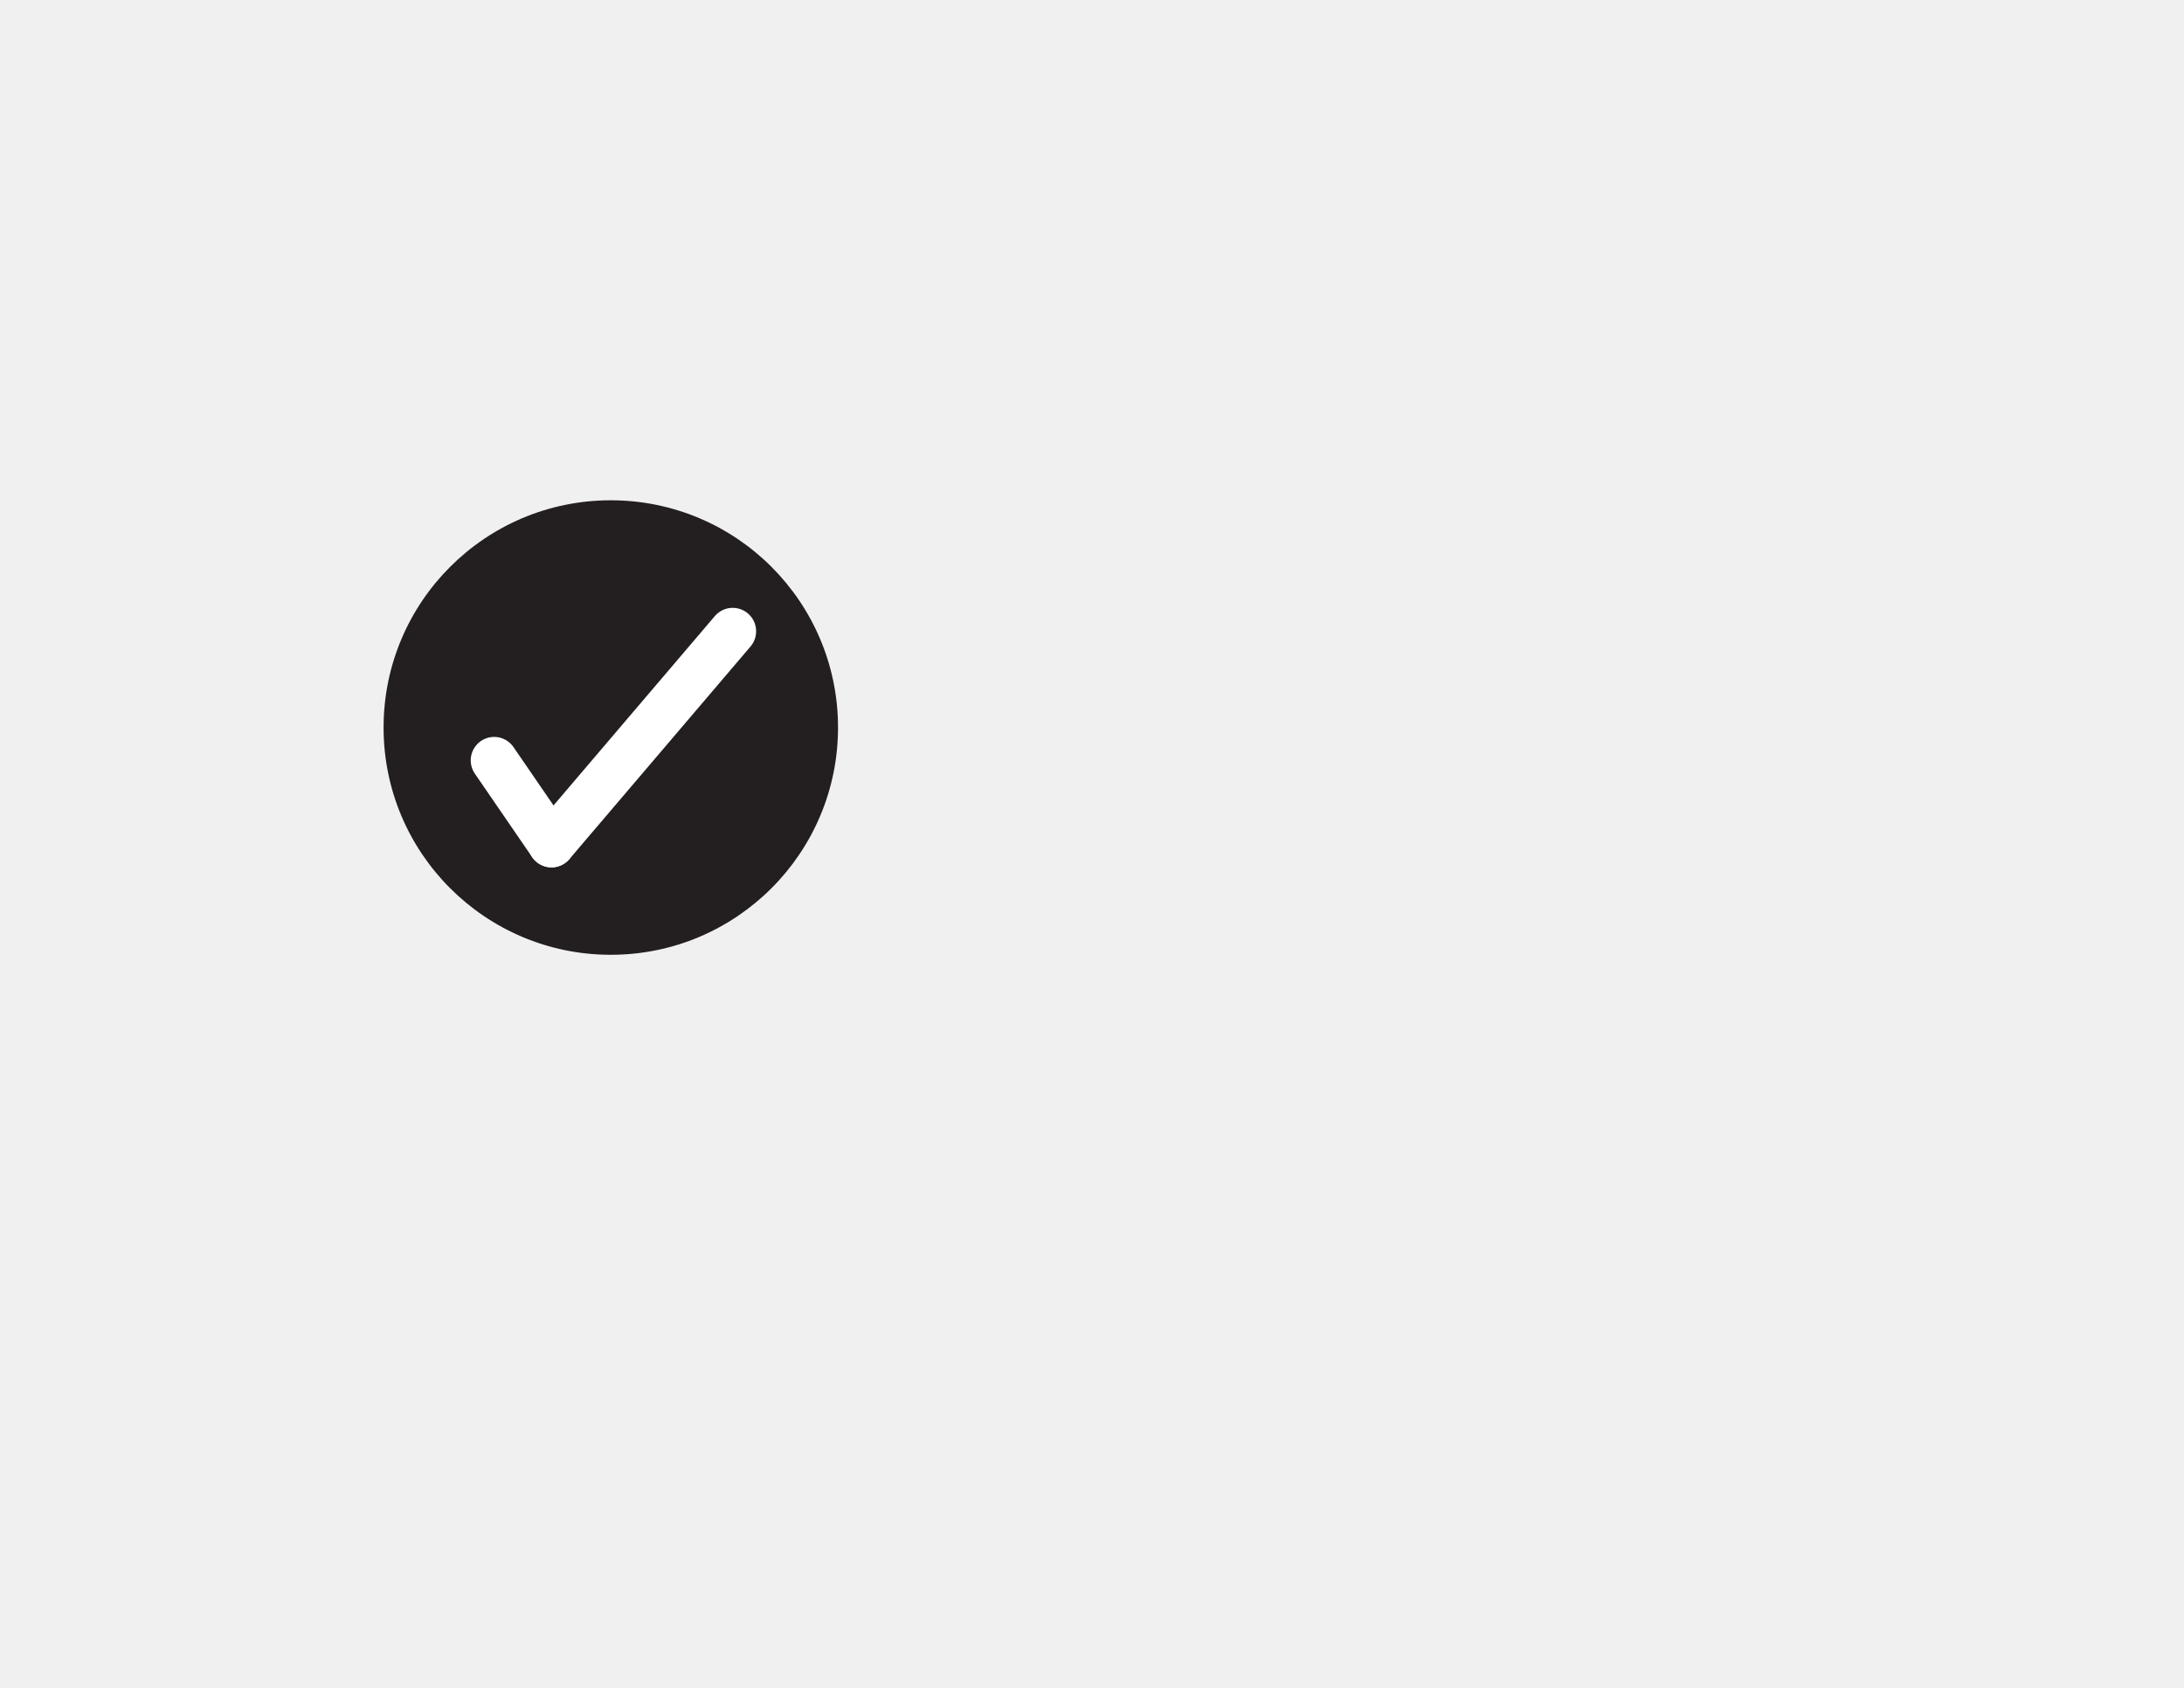
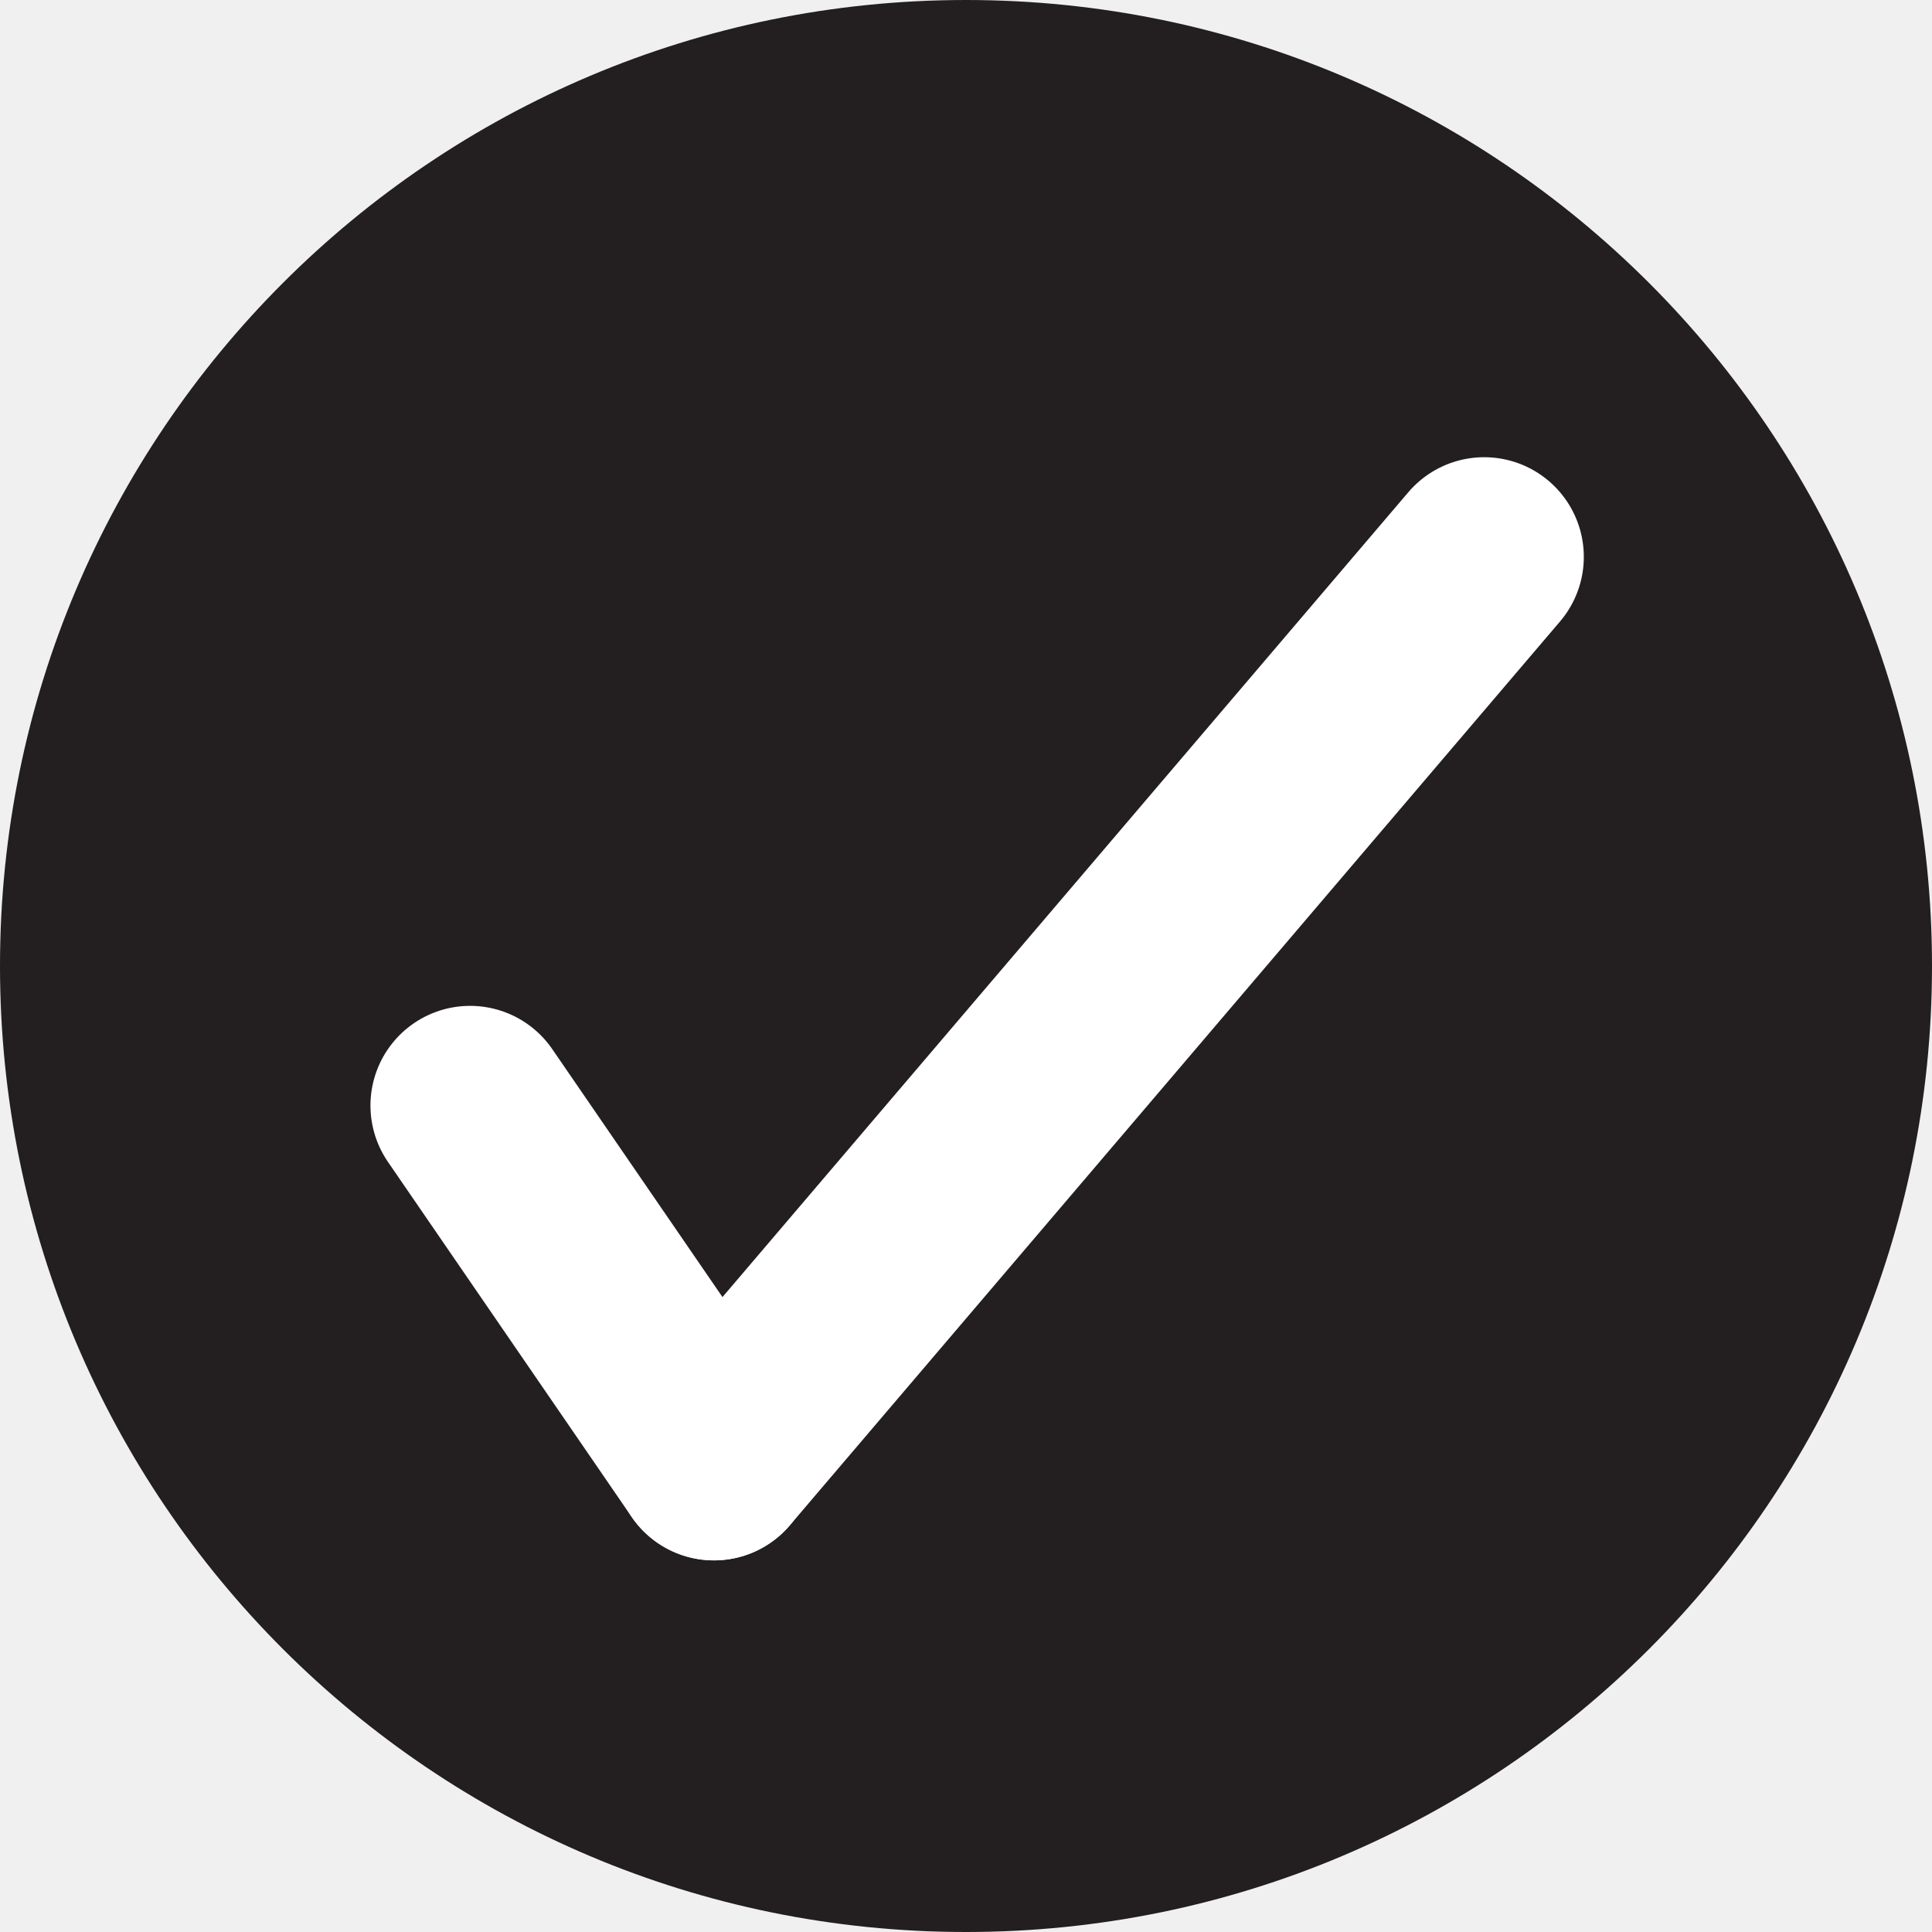
- <svg xmlns="http://www.w3.org/2000/svg" version="1.1" id="Layer_1" x="0px" y="0px" viewBox="0 0 792 612" style="enable-background:new 0 0 792 612;" xml:space="preserve">
+ <svg xmlns="http://www.w3.org/2000/svg" version="1.1" id="Layer_1" x="0px" y="0px" viewBox="0 0 164.8 164.8" style="enable-background:new 0 0 164.8 164.8;" xml:space="preserve">
  <style type="text/css">
	.st0{fill:#231F20;}
	.st1{fill:none;stroke:#FFFFFF;stroke-width:17;stroke-linecap:round;stroke-miterlimit:10;}
</style>
-   <circle class="st0" cx="221.5" cy="263.8" r="82.4" />
-   <line class="st1" x1="179.2" y1="275.7" x2="200" y2="306" />
-   <line class="st1" x1="265.7" y1="228.9" x2="200" y2="306" />
+   <circle class="st0" cx="82.4" cy="82.4" r="82.4" />
+   <line class="st1" x1="40.1" y1="94.3" x2="60.9" y2="124.6" />
+   <line class="st1" x1="126.6" y1="47.5" x2="60.9" y2="124.6" />
</svg>
